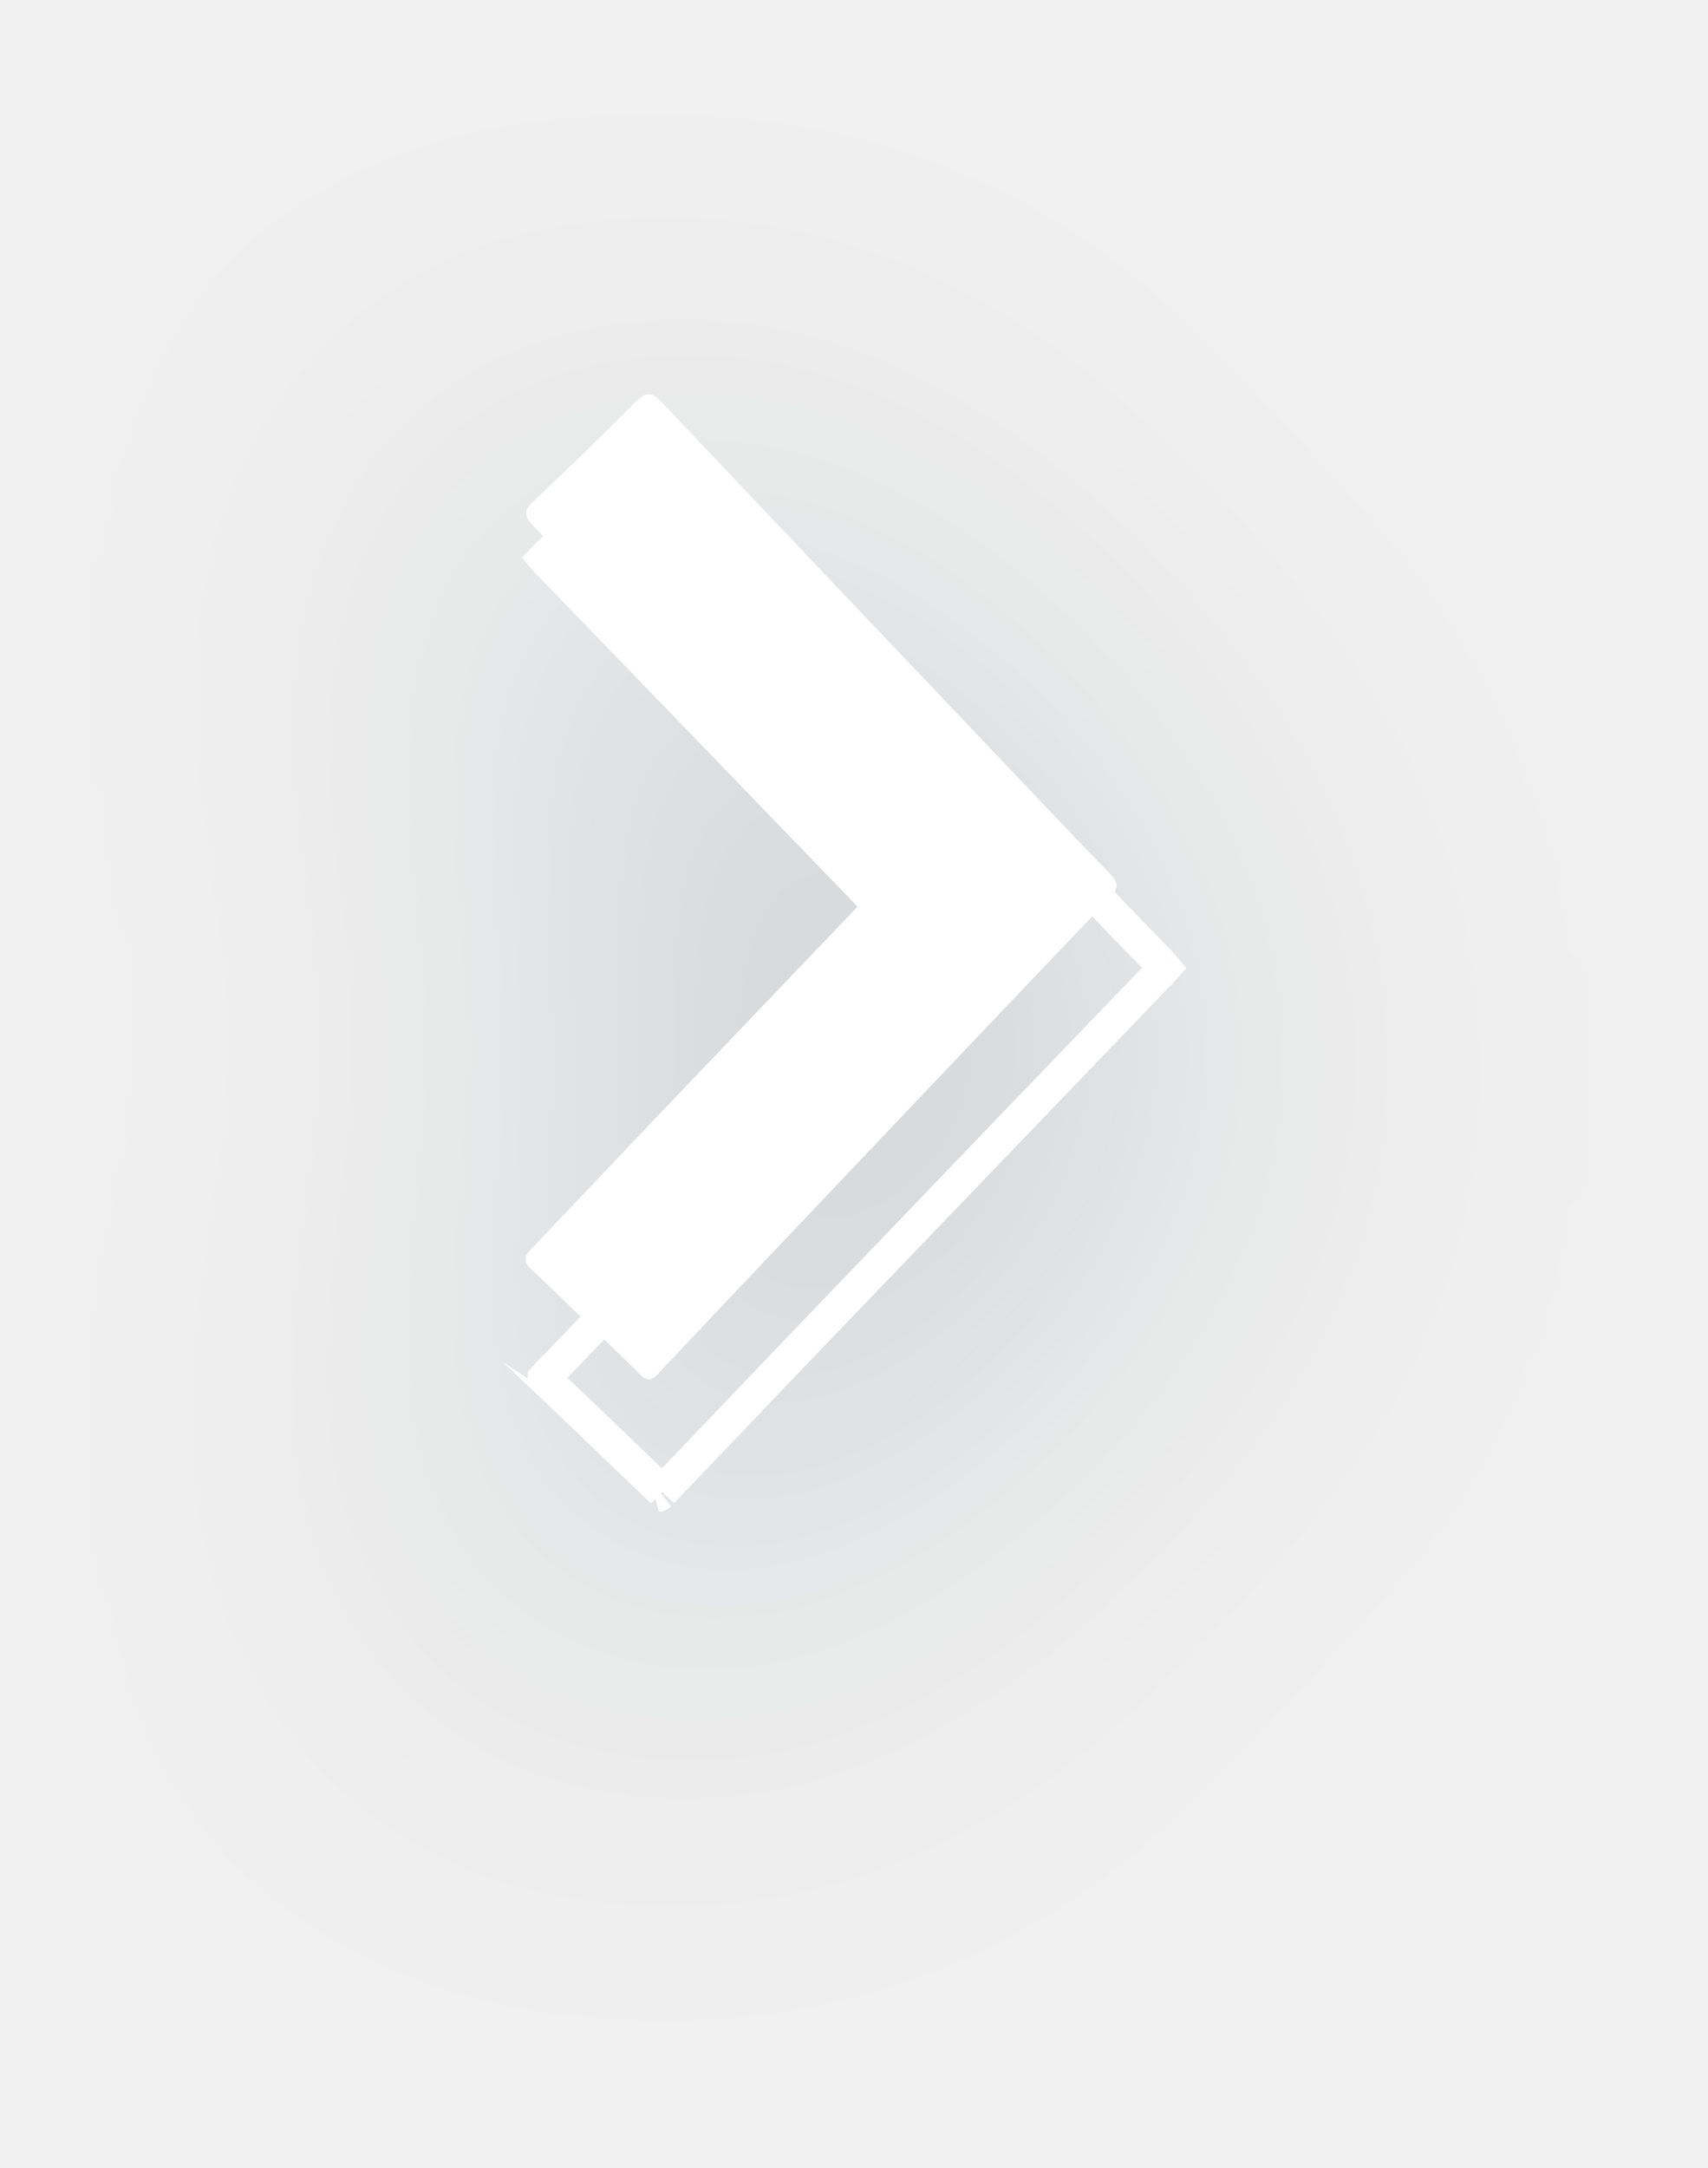
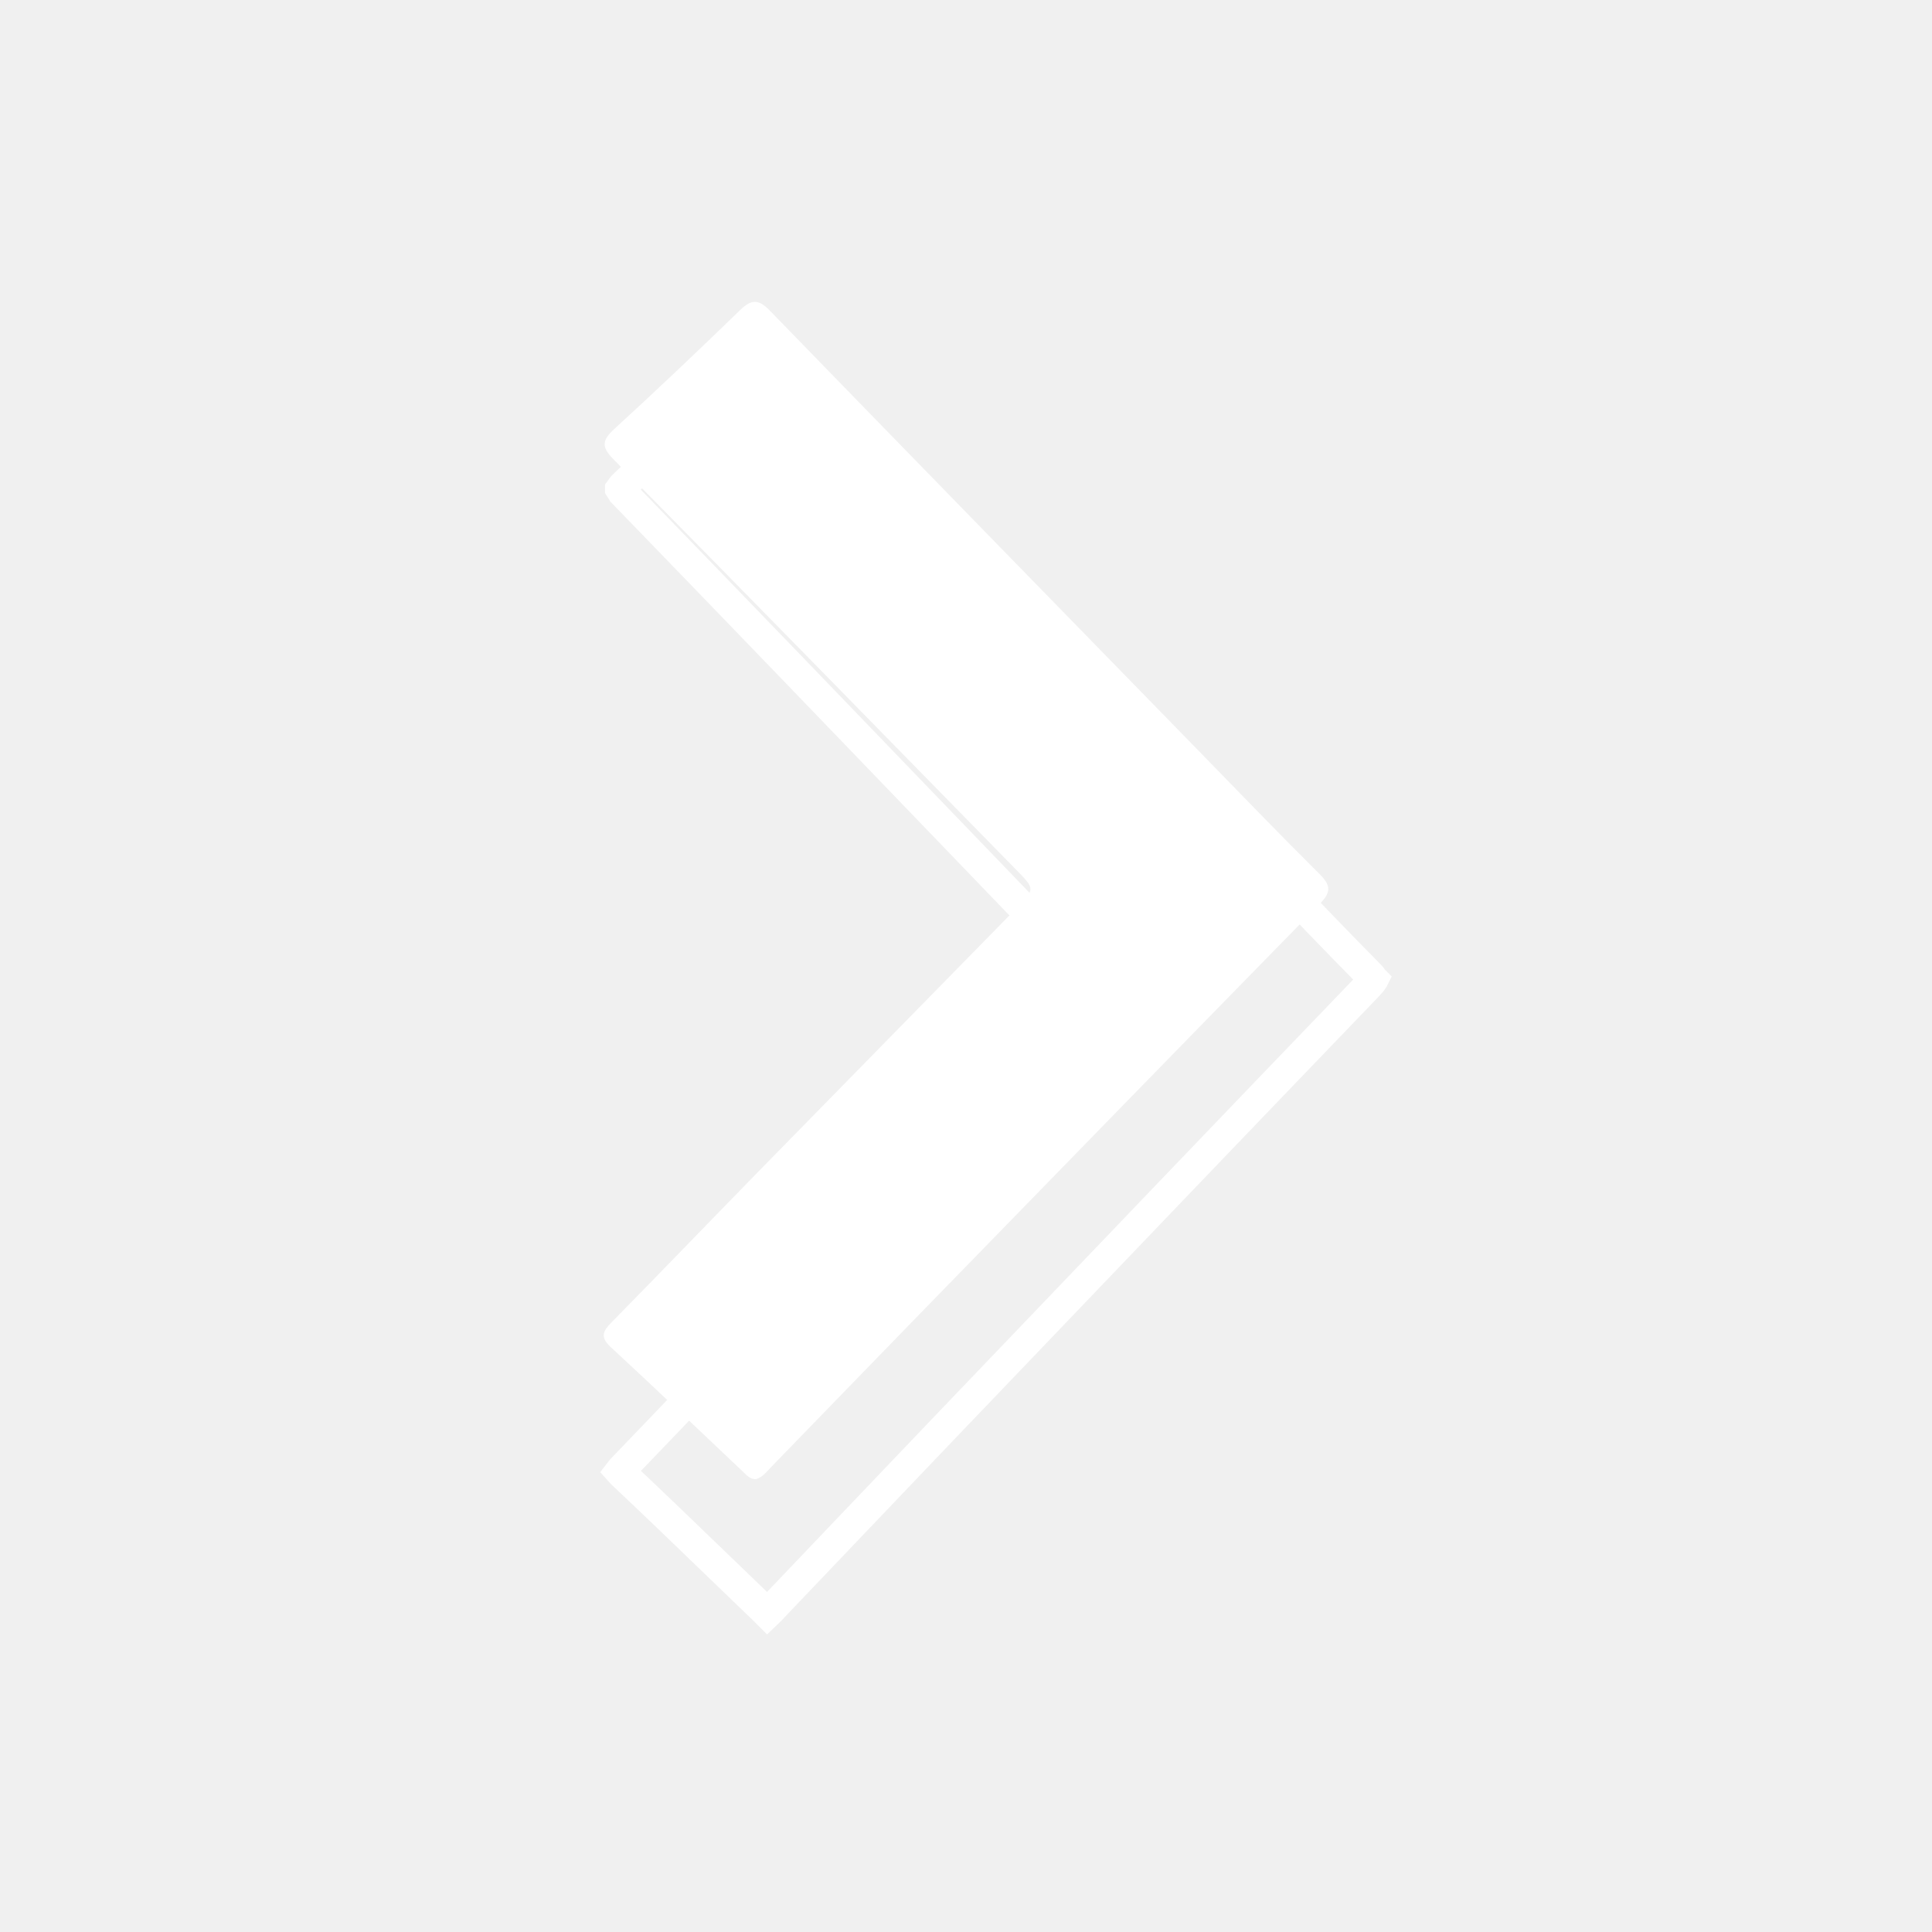
- <svg xmlns="http://www.w3.org/2000/svg" width="52" height="66" viewBox="0 0 52 66" fill="none">
-   <g filter="url(#filter0_d)">
-     <path d="M16.568 41.959L16.567 41.96C16.567 41.96 16.567 41.961 16.566 41.961C17.385 42.731 18.197 43.512 19.006 44.291C19.395 44.666 19.783 45.039 20.171 45.411L16.568 41.959ZM16.568 41.959C17.337 41.164 18.105 40.361 18.871 39.56M16.568 41.959L18.871 39.56M16.621 17.058L16.621 17.058C19.457 19.978 22.282 22.907 25.108 25.836C25.985 26.746 26.863 27.656 27.741 28.566L16.621 17.058ZM16.621 17.058C16.598 17.034 16.579 17.014 16.564 16.996C16.582 16.977 16.603 16.956 16.63 16.931L16.63 16.931M16.621 17.058L16.63 16.931M16.63 16.931C17.808 15.835 18.967 14.718 20.112 13.589L20.112 13.589M16.63 16.931L20.112 13.589M20.112 13.589C20.134 13.568 20.152 13.55 20.169 13.536C20.183 13.549 20.198 13.564 20.216 13.582C23.587 17.108 26.967 20.626 30.345 24.143C30.919 24.741 31.493 25.339 32.067 25.936L32.068 25.937M20.112 13.589L32.068 25.937M32.068 25.937C32.335 26.215 32.602 26.494 32.87 26.773C33.711 27.652 34.557 28.536 35.416 29.402L35.417 29.402M32.068 25.937L35.417 29.402M35.417 29.402C35.438 29.424 35.456 29.443 35.469 29.459C35.454 29.476 35.435 29.497 35.411 29.523L35.41 29.523M35.417 29.402L35.41 29.523M35.41 29.523C31.892 33.171 28.384 36.829 24.876 40.486L24.362 41.022M35.41 29.523L24.362 41.022M20.265 45.308C20.235 45.34 20.204 45.374 20.18 45.401C20.177 45.404 20.174 45.408 20.171 45.411L20.265 45.308ZM20.265 45.308C20.883 44.664 21.501 44.016 22.12 43.368C22.867 42.585 23.614 41.801 24.362 41.022M20.265 45.308L24.362 41.022M24.362 41.022C24.362 41.022 24.362 41.022 24.362 41.022M24.362 41.022L24.362 41.022M18.871 39.56C19.46 38.944 20.048 38.329 20.635 37.719M18.871 39.56L20.635 37.719M20.635 37.719C21.989 36.313 23.345 34.91 24.701 33.506M20.635 37.719L24.701 33.506M24.701 33.506C25.716 32.455 26.731 31.404 27.746 30.352M24.701 33.506L27.746 30.352M27.746 30.352L27.746 30.352M27.746 30.352L27.746 30.352M27.746 30.352L27.755 30.343C27.876 30.218 27.994 30.095 28.079 29.984C28.165 29.872 28.281 29.691 28.279 29.453C28.276 29.216 28.158 29.039 28.073 28.929C27.991 28.824 27.878 28.707 27.762 28.588C27.755 28.58 27.748 28.573 27.741 28.566L27.746 30.352ZM20.058 45.52C20.058 45.52 20.059 45.52 20.06 45.519L20.058 45.52Z" stroke="white" />
-     <path d="M19.777 42C19.623 42 19.538 41.885 19.443 41.793C18.352 40.738 17.27 39.672 16.168 38.628C15.908 38.382 15.977 38.23 16.188 38.01C17.413 36.731 18.625 35.439 19.848 34.156C21.978 31.921 24.115 29.693 26.248 27.459C26.722 26.962 26.716 26.961 26.244 26.467C22.91 22.978 19.58 19.485 16.236 16.006C15.937 15.695 15.959 15.524 16.261 15.241C17.317 14.248 18.357 13.236 19.385 12.212C19.662 11.935 19.841 11.922 20.119 12.215C23.669 15.964 27.228 19.705 30.785 23.446C31.785 24.497 32.778 25.556 33.794 26.591C34.075 26.877 34.063 27.055 33.793 27.336C30.472 30.814 27.162 34.302 23.851 37.789C22.619 39.086 21.393 40.389 20.163 41.686C20.049 41.806 19.95 41.951 19.777 42Z" fill="white" />
-   </g>
-   <defs>
-     <filter id="filter0_d" x="0" y="0" width="52" height="66" filterUnits="userSpaceOnUse" color-interpolation-filters="sRGB">
-       <feFlood flood-opacity="0" result="BackgroundImageFix" />
-       <feColorMatrix in="SourceAlpha" type="matrix" values="0 0 0 0 0 0 0 0 0 0 0 0 0 0 0 0 0 0 127 0" />
-       <feOffset dy="4" />
-       <feGaussianBlur stdDeviation="8" />
-       <feColorMatrix type="matrix" values="0 0 0 0 0.008 0 0 0 0 0.09 0 0 0 0 0.153 0 0 0 0.25 0" />
-       <feBlend mode="normal" in2="BackgroundImageFix" result="effect1_dropShadow" />
-       <feBlend mode="normal" in="SourceGraphic" in2="effect1_dropShadow" result="shape" />
-     </filter>
-   </defs>
+ <svg xmlns="http://www.w3.org/2000/svg" width="64" height="64" viewBox="0 0 64 64" fill="none">
+   <path d="M20.376 15.646L20.376 15.646L20.376 15.646ZM20.63 48.629L20.631 48.629C21.631 47.593 22.628 46.548 23.623 45.504C24.389 44.702 25.153 43.9 25.918 43.104C27.679 41.272 29.441 39.443 31.204 37.614C32.523 36.245 33.843 34.876 35.162 33.504L35.169 33.497C35.33 33.33 35.479 33.175 35.584 33.038C35.69 32.9 35.815 32.699 35.812 32.44C35.81 32.184 35.682 31.985 35.577 31.85C35.475 31.72 35.334 31.573 35.181 31.414L35.156 31.389C35.156 31.389 35.156 31.389 35.156 31.389C34.015 30.203 32.873 29.017 31.732 27.831C28.059 24.015 24.386 20.198 20.7 16.394L20.7 16.393C20.61 16.301 20.565 16.24 20.543 16.202C20.543 16.202 20.543 16.201 20.543 16.201C20.569 16.162 20.621 16.101 20.717 16.011L20.717 16.011C22.248 14.584 23.753 13.129 25.241 11.659L25.241 11.659C25.327 11.575 25.384 11.531 25.421 11.509C25.421 11.509 25.422 11.509 25.422 11.509C25.455 11.529 25.509 11.57 25.588 11.654C29.971 16.247 34.364 20.832 38.756 25.415C39.503 26.194 40.249 26.972 40.995 27.751L40.995 27.751C41.343 28.114 41.691 28.478 42.039 28.843C43.133 29.988 44.231 31.137 45.348 32.266L45.348 32.266C45.432 32.351 45.473 32.408 45.492 32.441C45.493 32.442 45.493 32.444 45.494 32.445C45.493 32.447 45.491 32.45 45.489 32.454C45.468 32.491 45.425 32.549 45.342 32.635L45.341 32.635C40.767 37.388 36.207 42.154 31.648 46.919L30.979 47.619C30.979 47.619 30.979 47.619 30.979 47.619C30.007 48.634 29.035 49.655 28.064 50.674C27.26 51.519 26.456 52.364 25.652 53.205C25.615 53.243 25.578 53.285 25.546 53.32C25.538 53.33 25.529 53.339 25.521 53.347C25.483 53.39 25.453 53.422 25.425 53.448C25.411 53.434 25.397 53.42 25.379 53.402C25.362 53.384 25.341 53.364 25.319 53.343C24.814 52.858 24.309 52.37 23.803 51.882C22.736 50.852 21.667 49.82 20.586 48.803C20.561 48.779 20.542 48.76 20.528 48.744C20.55 48.715 20.583 48.678 20.63 48.629Z" stroke="white" />
+   <path d="M25.036 49C24.831 49 24.717 48.85 24.59 48.731C23.136 47.359 21.693 45.974 20.224 44.617C19.878 44.296 19.97 44.098 20.25 43.813C21.884 42.15 23.5 40.471 25.13 38.803C27.971 35.898 30.82 33 33.663 30.096C34.296 29.451 34.288 29.45 33.658 28.807C29.213 24.271 24.774 19.73 20.315 15.207C19.916 14.803 19.945 14.582 20.347 14.213C21.756 12.922 23.142 11.606 24.514 10.275C24.883 9.916 25.121 9.899 25.492 10.279C30.225 15.153 34.971 20.016 39.714 24.879C41.047 26.246 42.371 27.623 43.726 28.968C44.1 29.34 44.084 29.571 43.724 29.937C39.297 34.458 34.882 38.993 30.468 43.526C28.825 45.212 27.191 46.906 25.551 48.592C25.399 48.748 25.267 48.936 25.036 49Z" fill="white" />
</svg>
